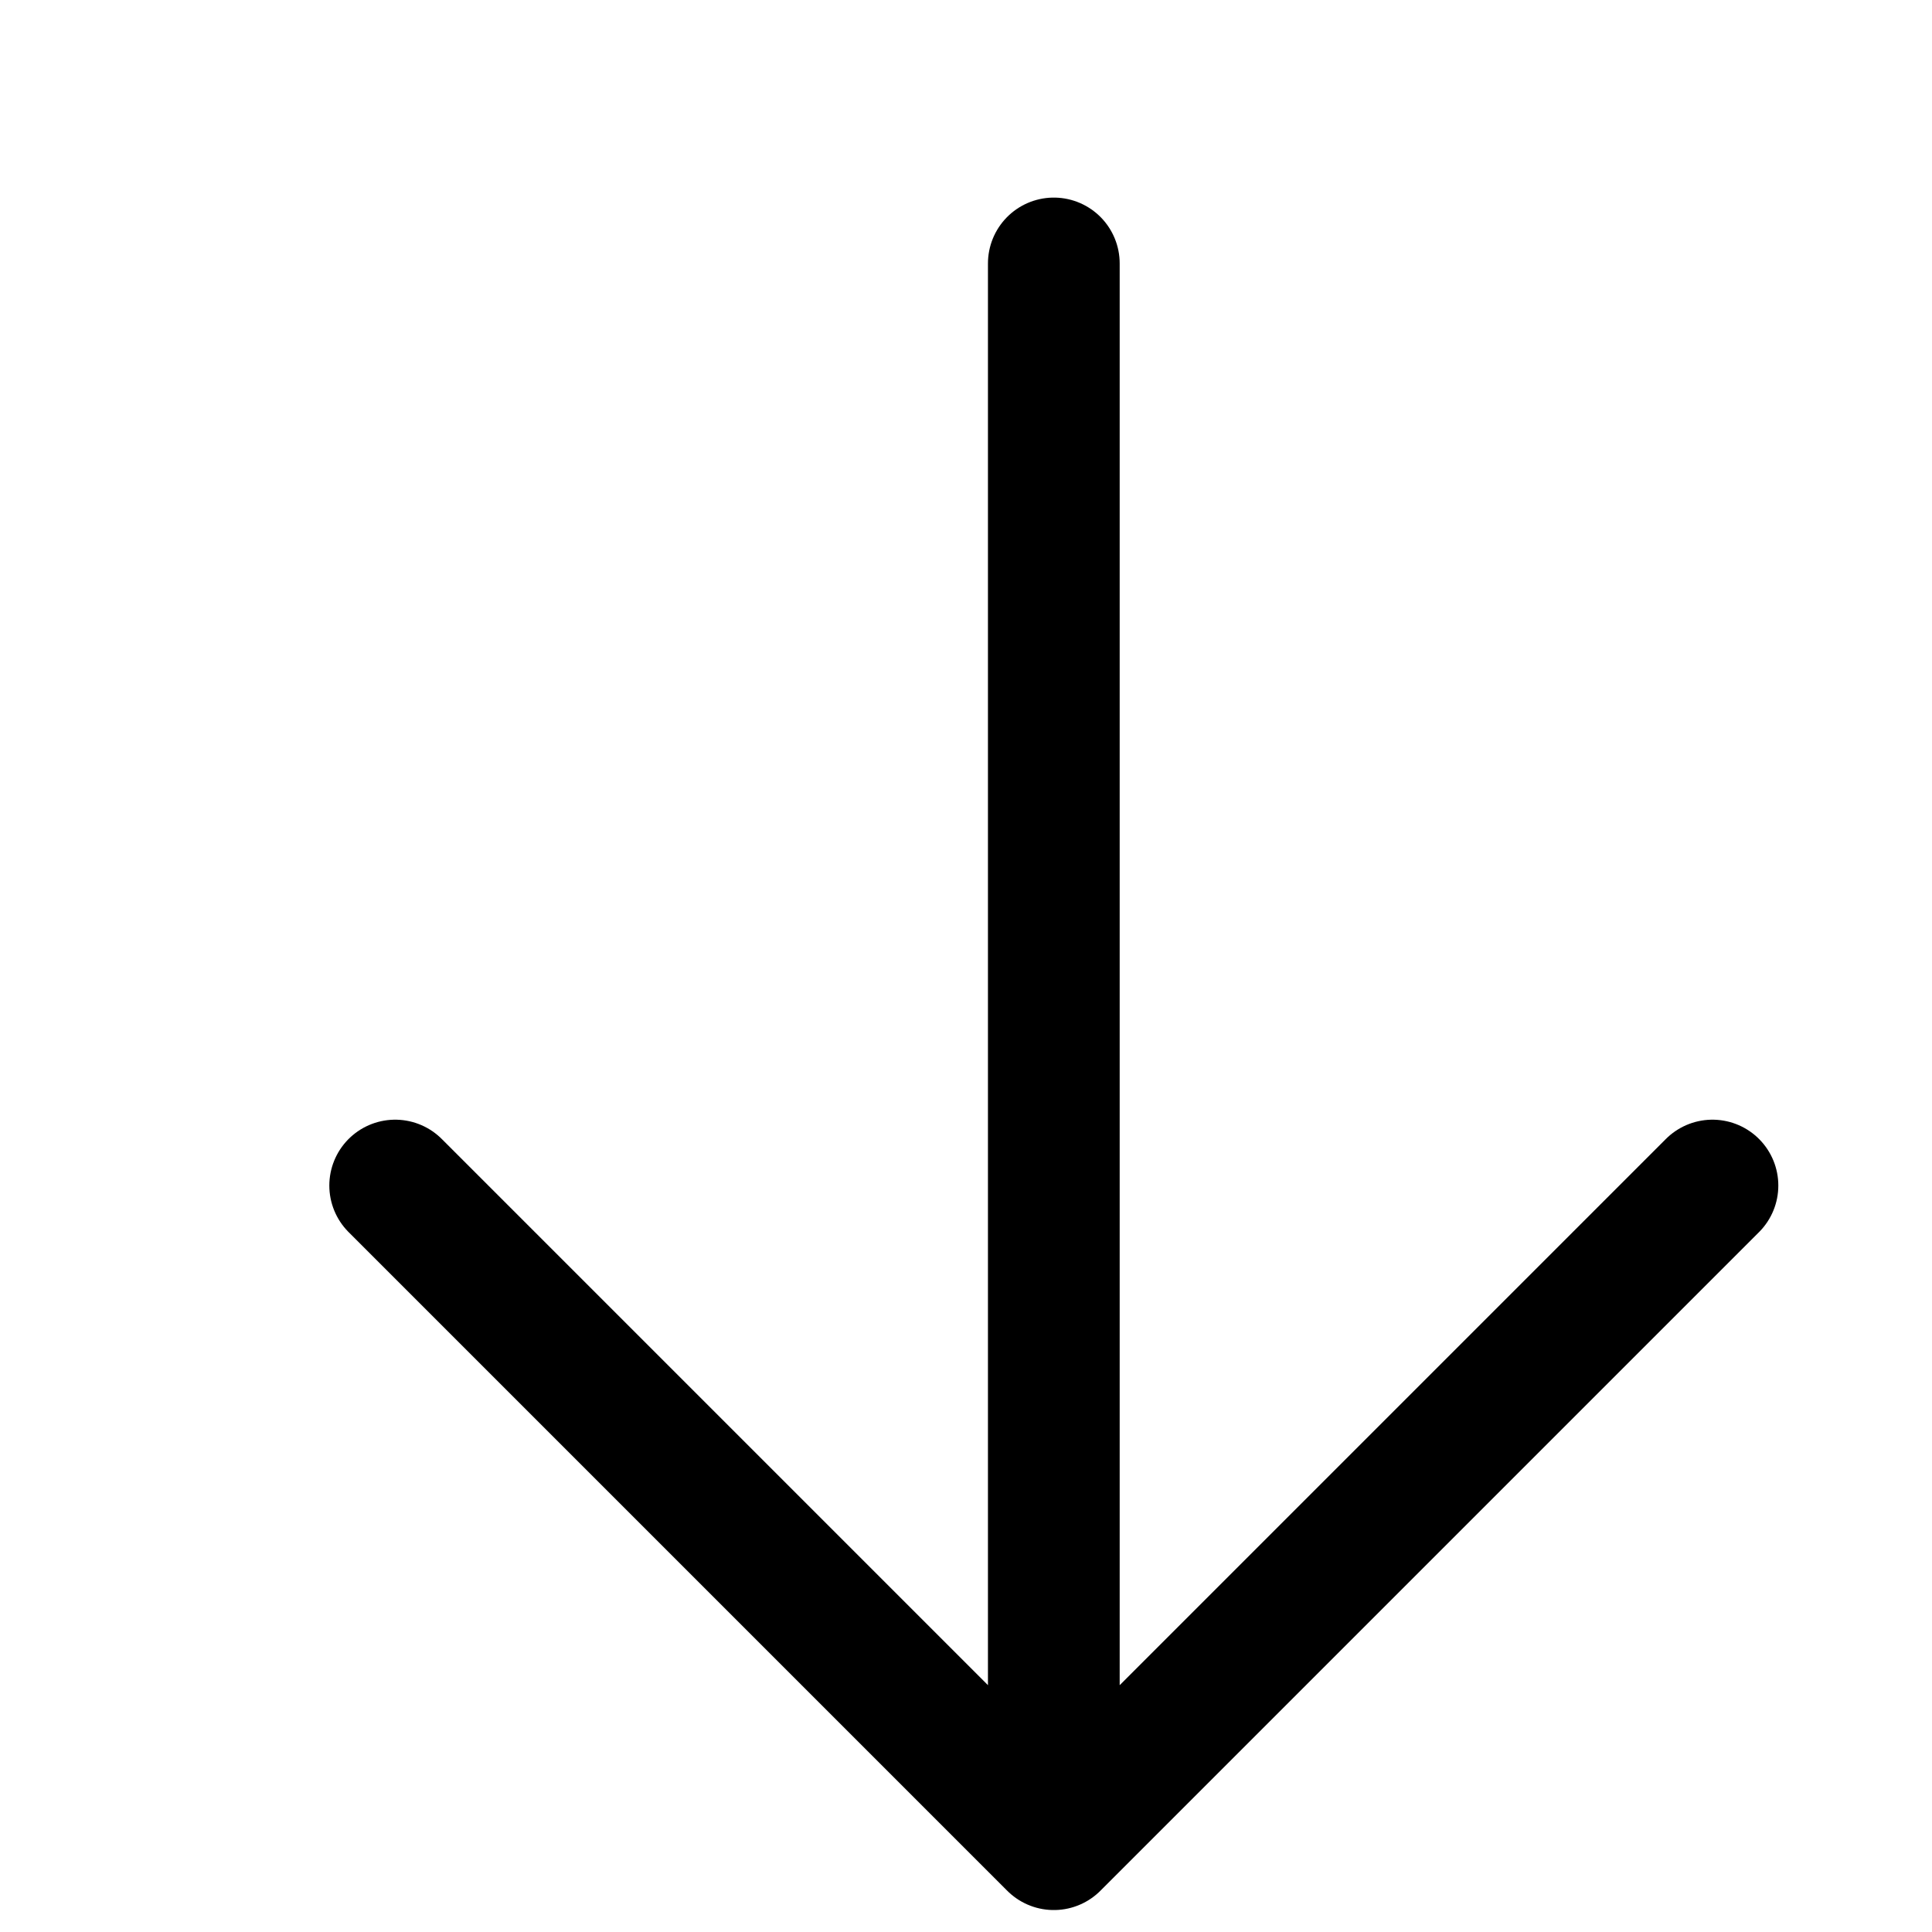
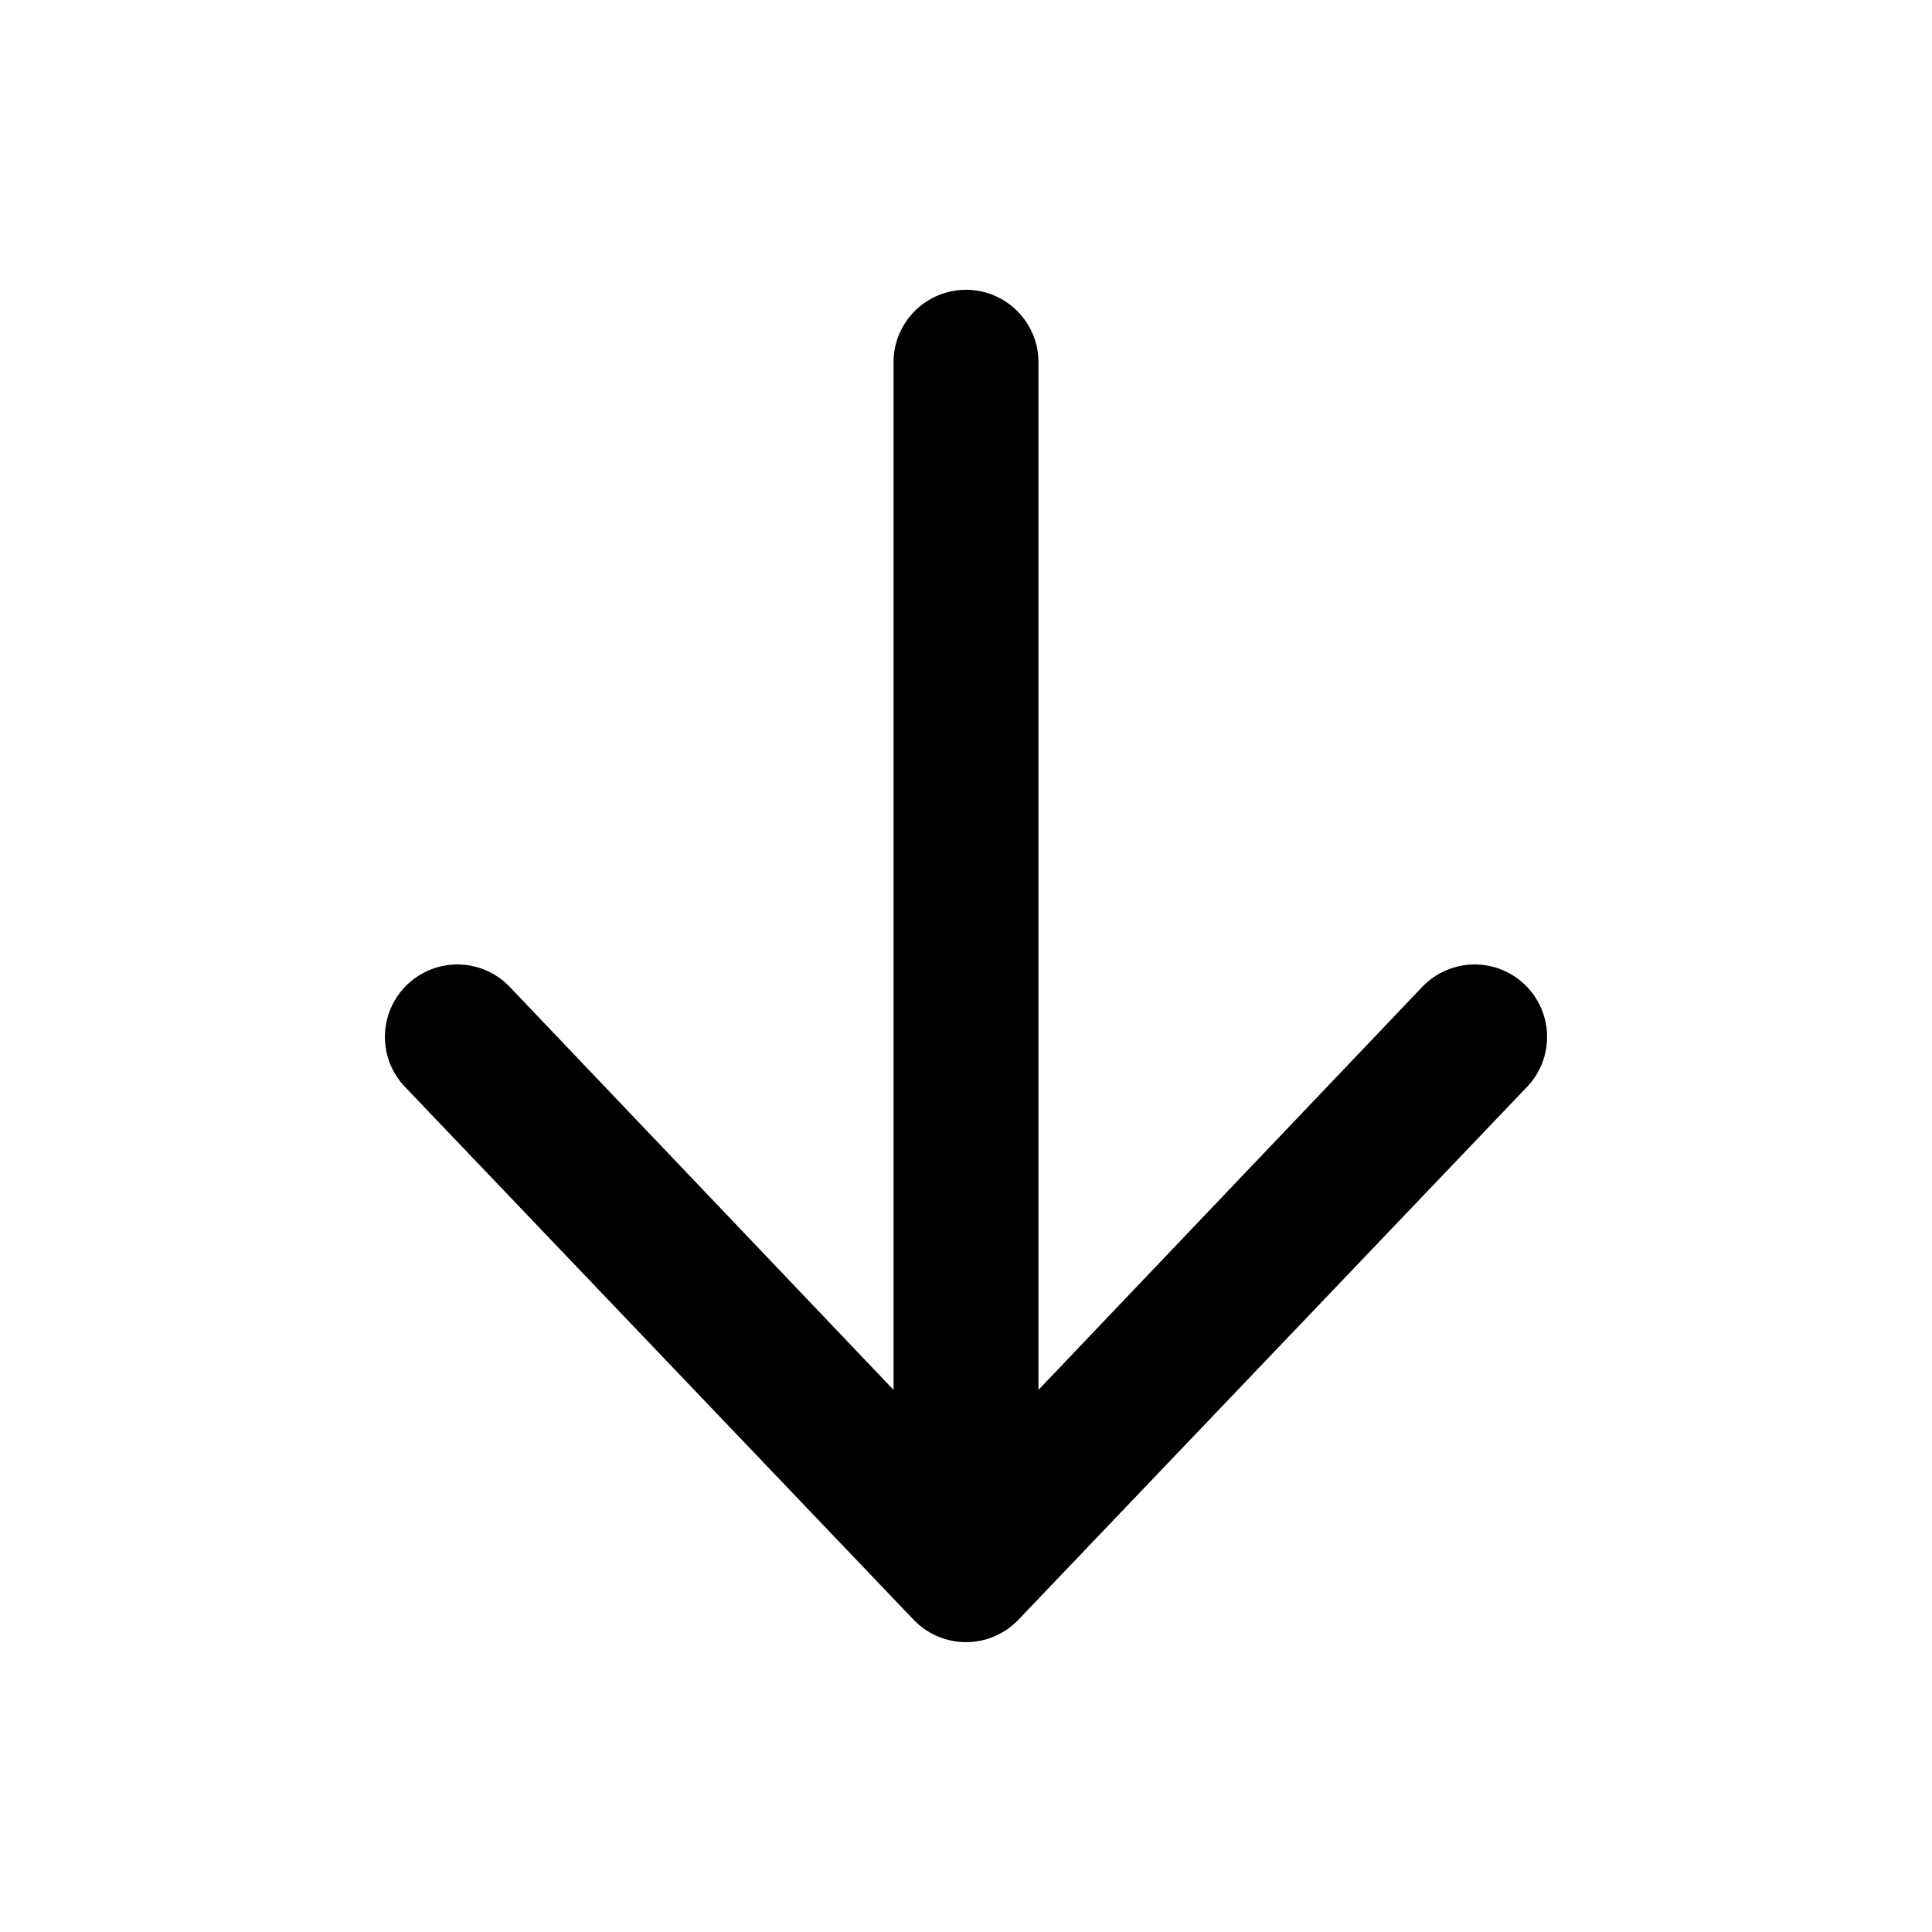
- <svg xmlns="http://www.w3.org/2000/svg" fill="none" viewBox="0 0 22 22" stroke-width="1.5" stroke="currentColor" class="size-6">
-   <path stroke-linecap="round" stroke-linejoin="round" d="M19.5 13.5 12 21m0 0-7.5-7.5M12 21V3" />
+ <svg xmlns="http://www.w3.org/2000/svg" viewBox="0 0 20 20" fill="currentColor" class="size-5">
+   <path fill-rule="evenodd" d="M10 3a.75.75 0 0 1 .75.75v10.638l3.96-4.158a.75.75 0 1 1 1.08 1.04l-5.25 5.5a.75.75 0 0 1-1.08 0l-5.25-5.5a.75.75 0 1 1 1.08-1.04l3.96 4.158V3.75A.75.75 0 0 1 10 3Z" clip-rule="evenodd" />
</svg>
